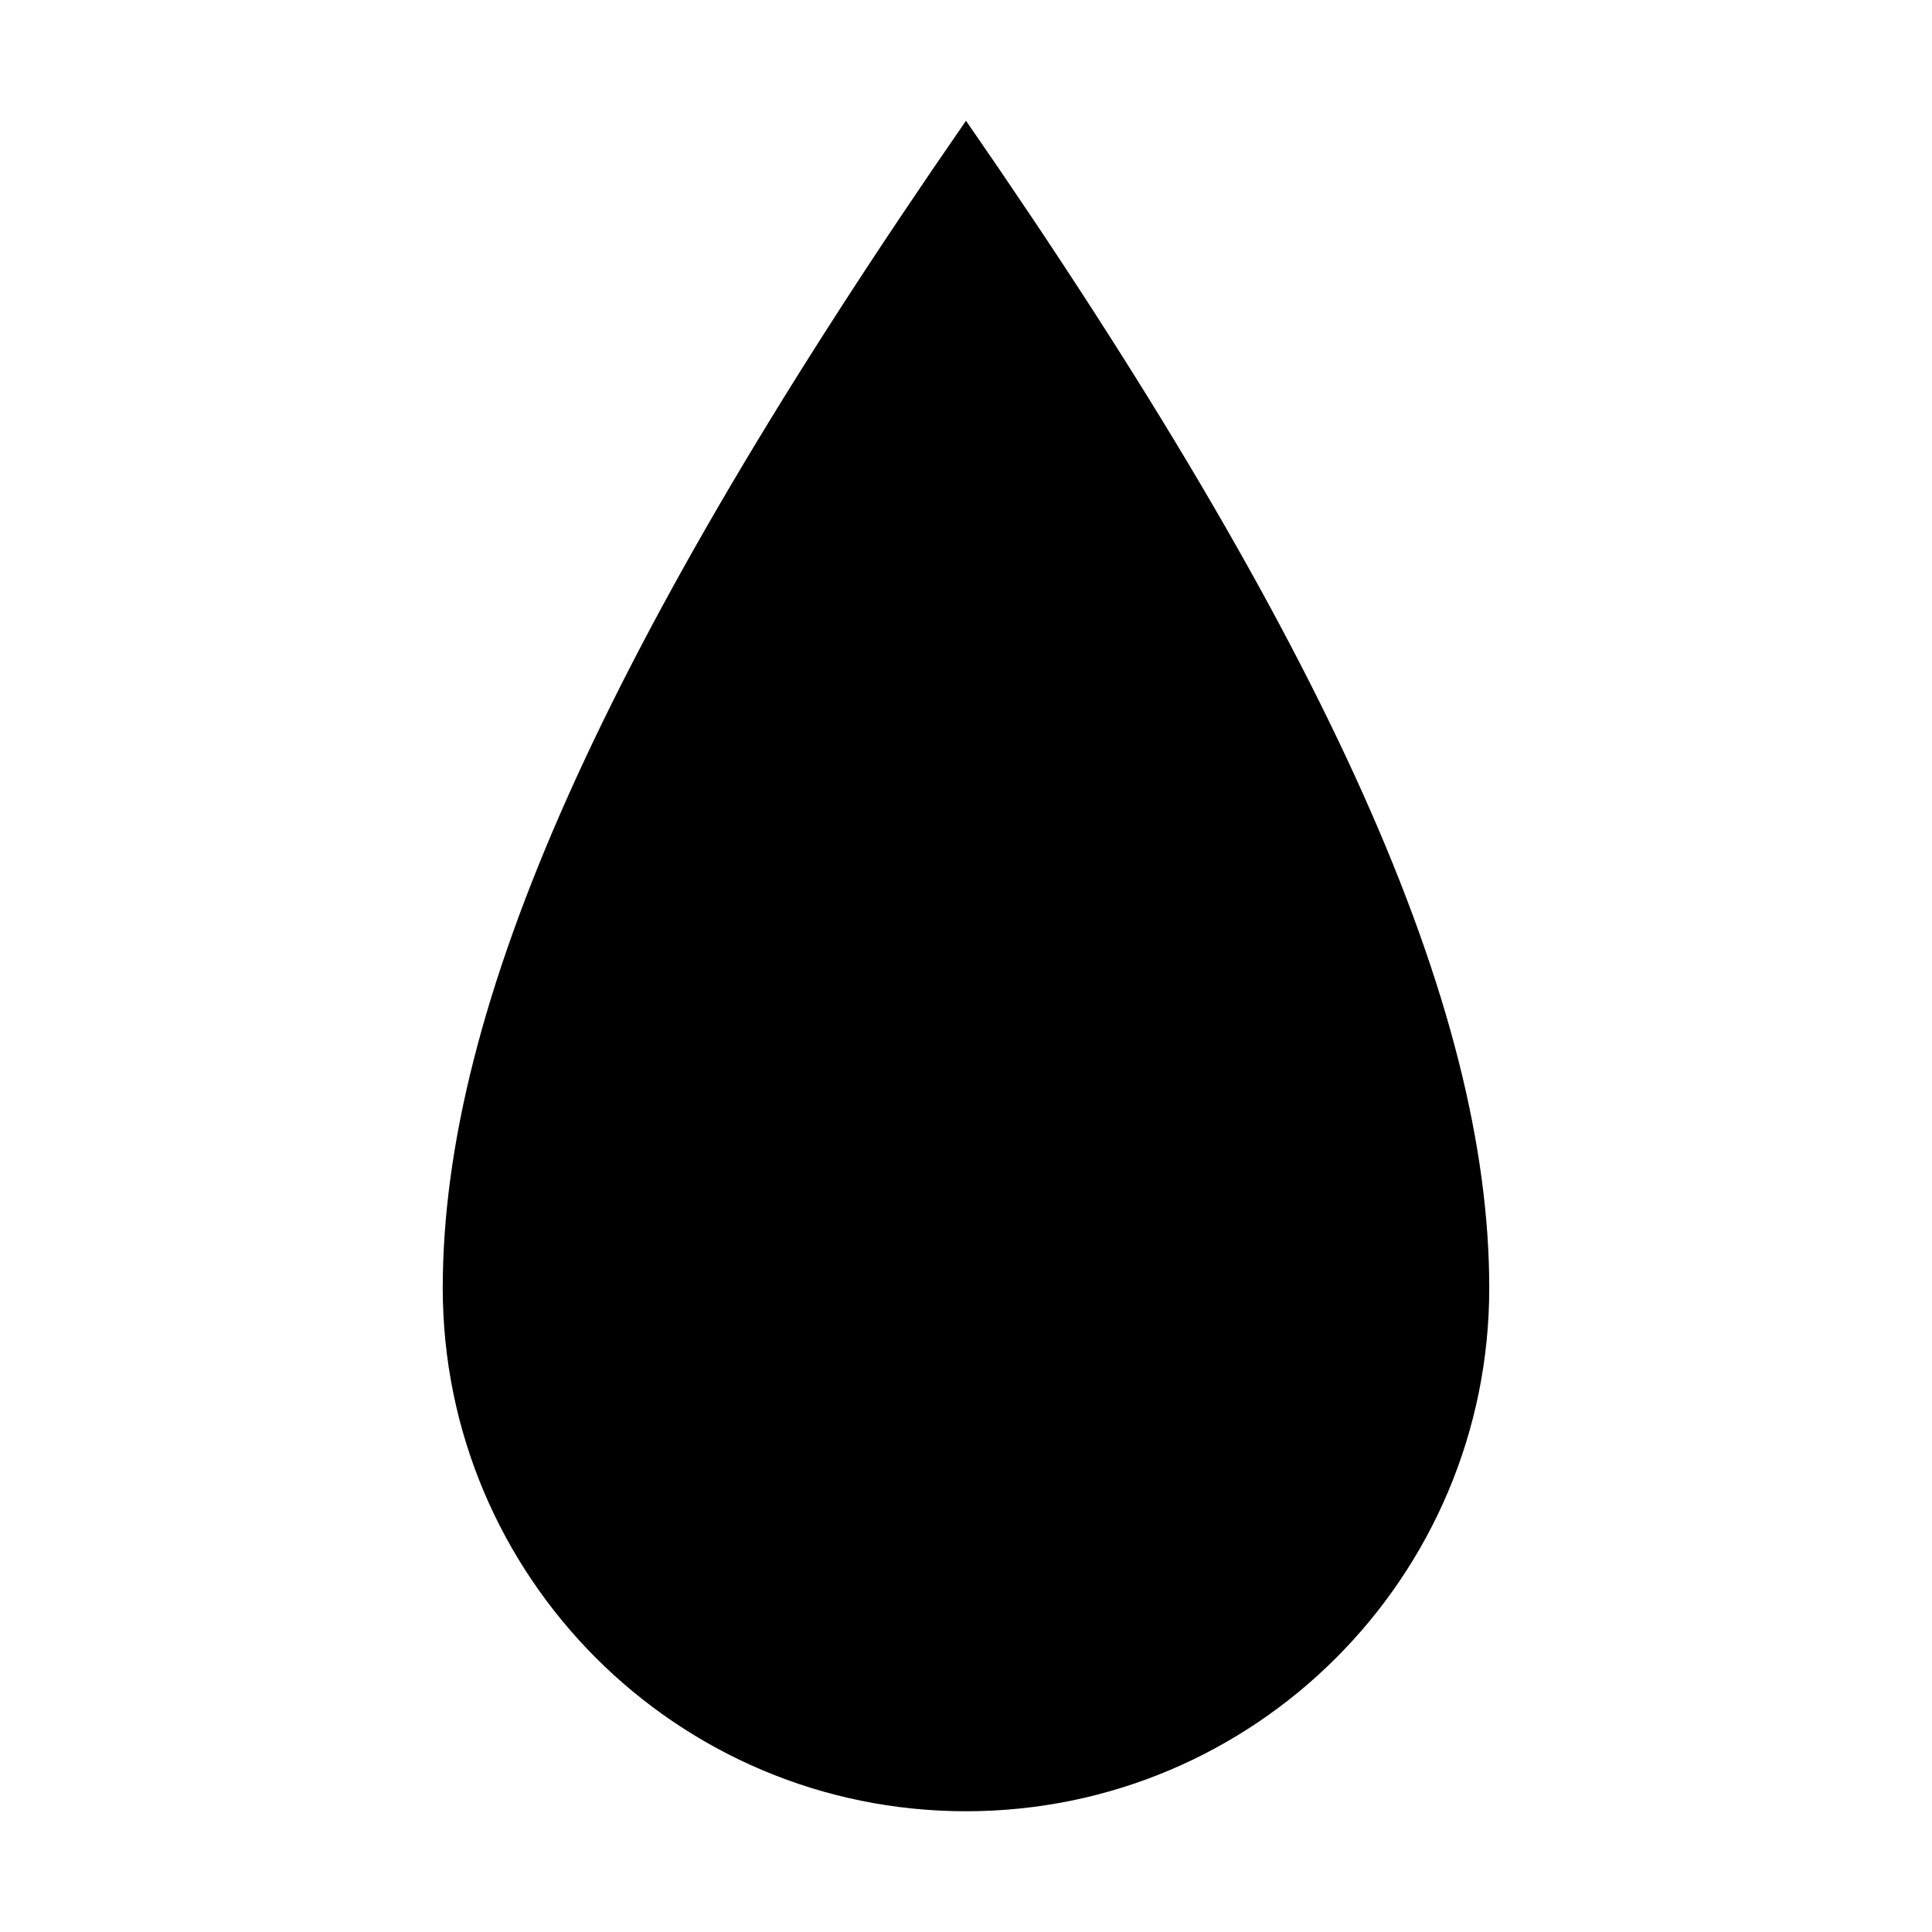
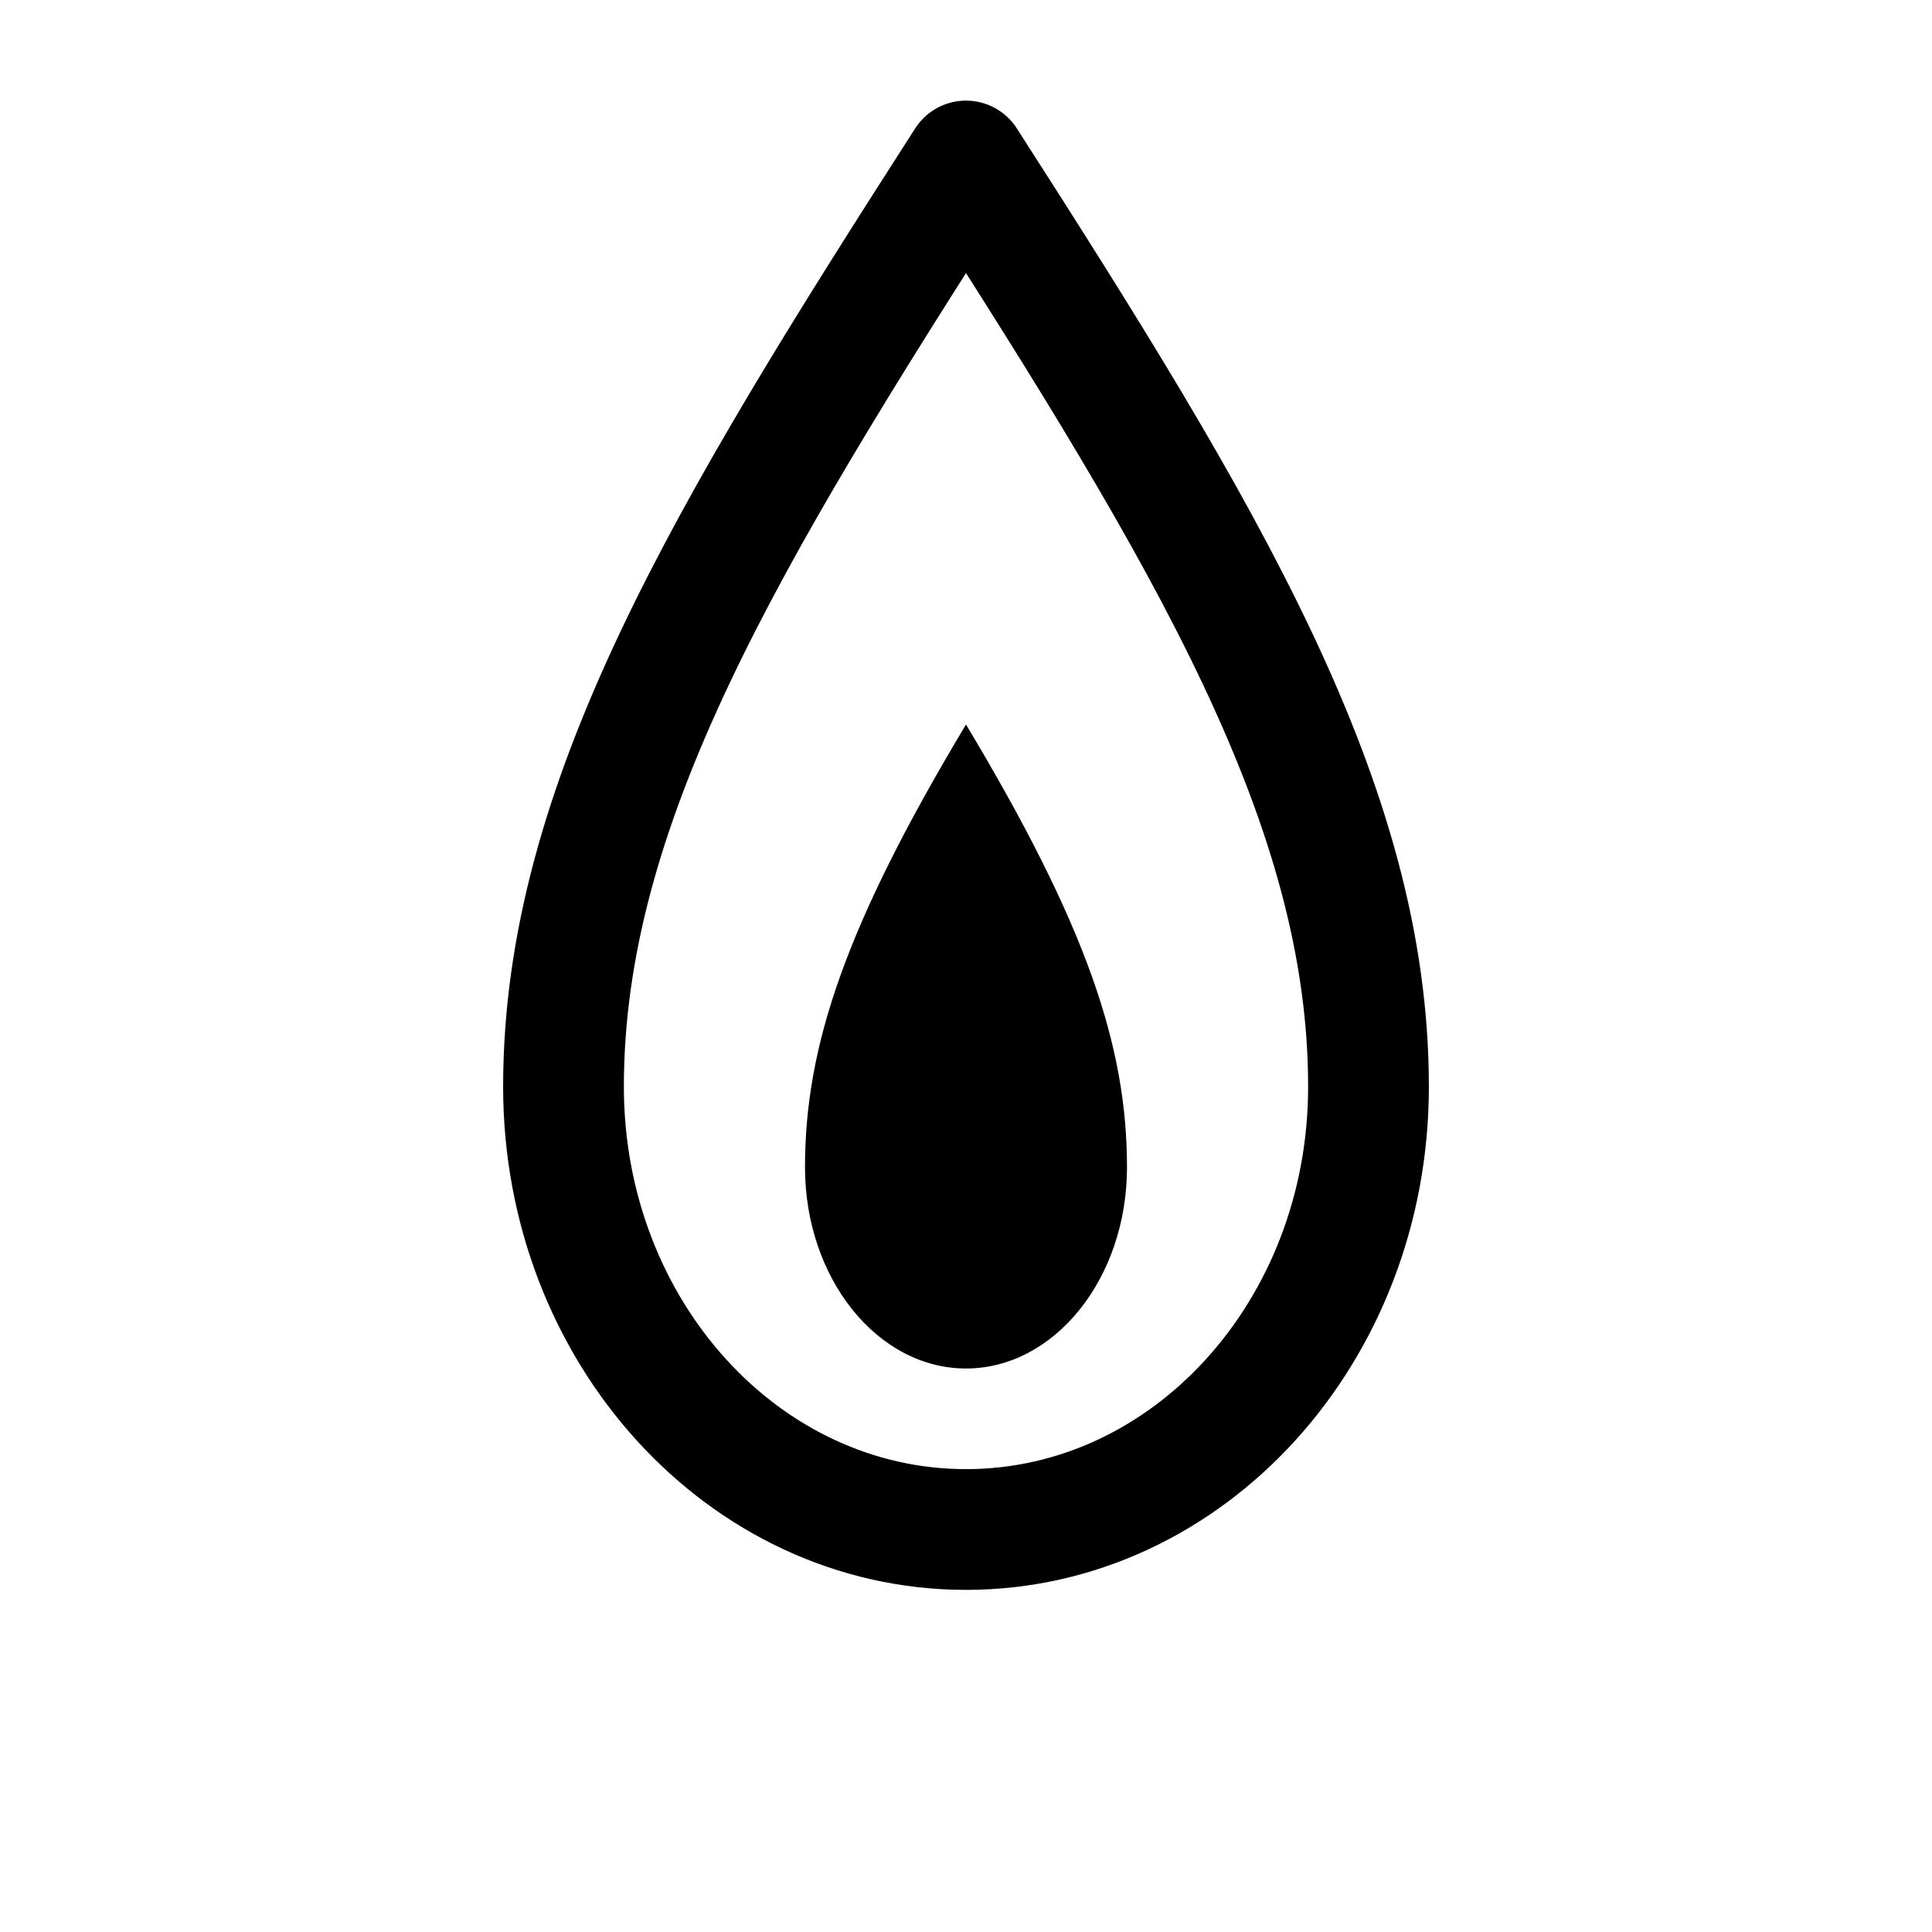
- <svg xmlns="http://www.w3.org/2000/svg" version="1.1" viewBox="0 0 96 96">
-   <path fill="currentColor" d="M48,6 C30,32 22,50 22,64 A26,26 0 0,0 74,64 C74,50 66,32 48,6 Z M48,38 C38,52 34,60 34,68 A14,14 0 0,0 62,68 C62,60 58,52 48,38 Z" />
+ <svg xmlns="http://www.w3.org/2000/svg" width="24" height="24" viewBox="0 0 24 24" fill="none">
+   <path d="M12 2C9 6.67 7 10 7 13.5C7 16.54 9.24 19 12 19C14.76 19 17 16.54 17 13.5C17 10 15 6.67 12 2Z" stroke="currentColor" stroke-width="1.5" stroke-linejoin="round" />
+   <path d="M12 9C10.5 11.5 10 13 10 14.5C10 15.88 10.9 17 12 17C13.1 17 14 15.88 14 14.5C14 13 13.5 11.5 12 9Z" fill="currentColor" />
</svg>
